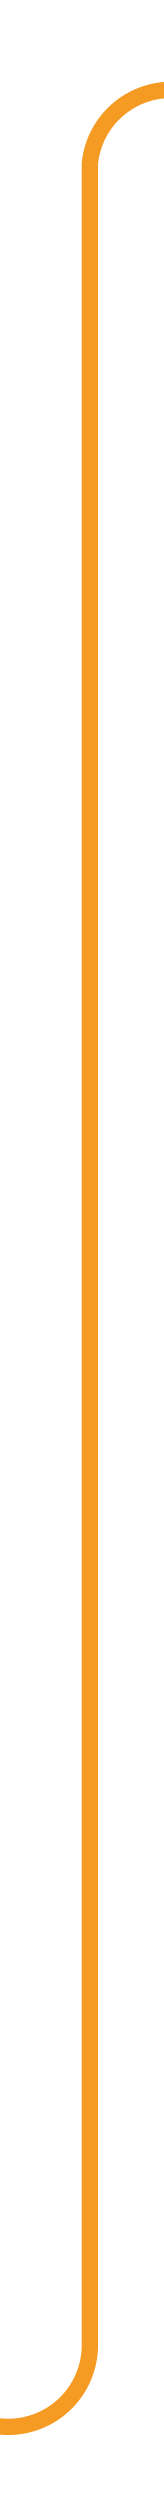
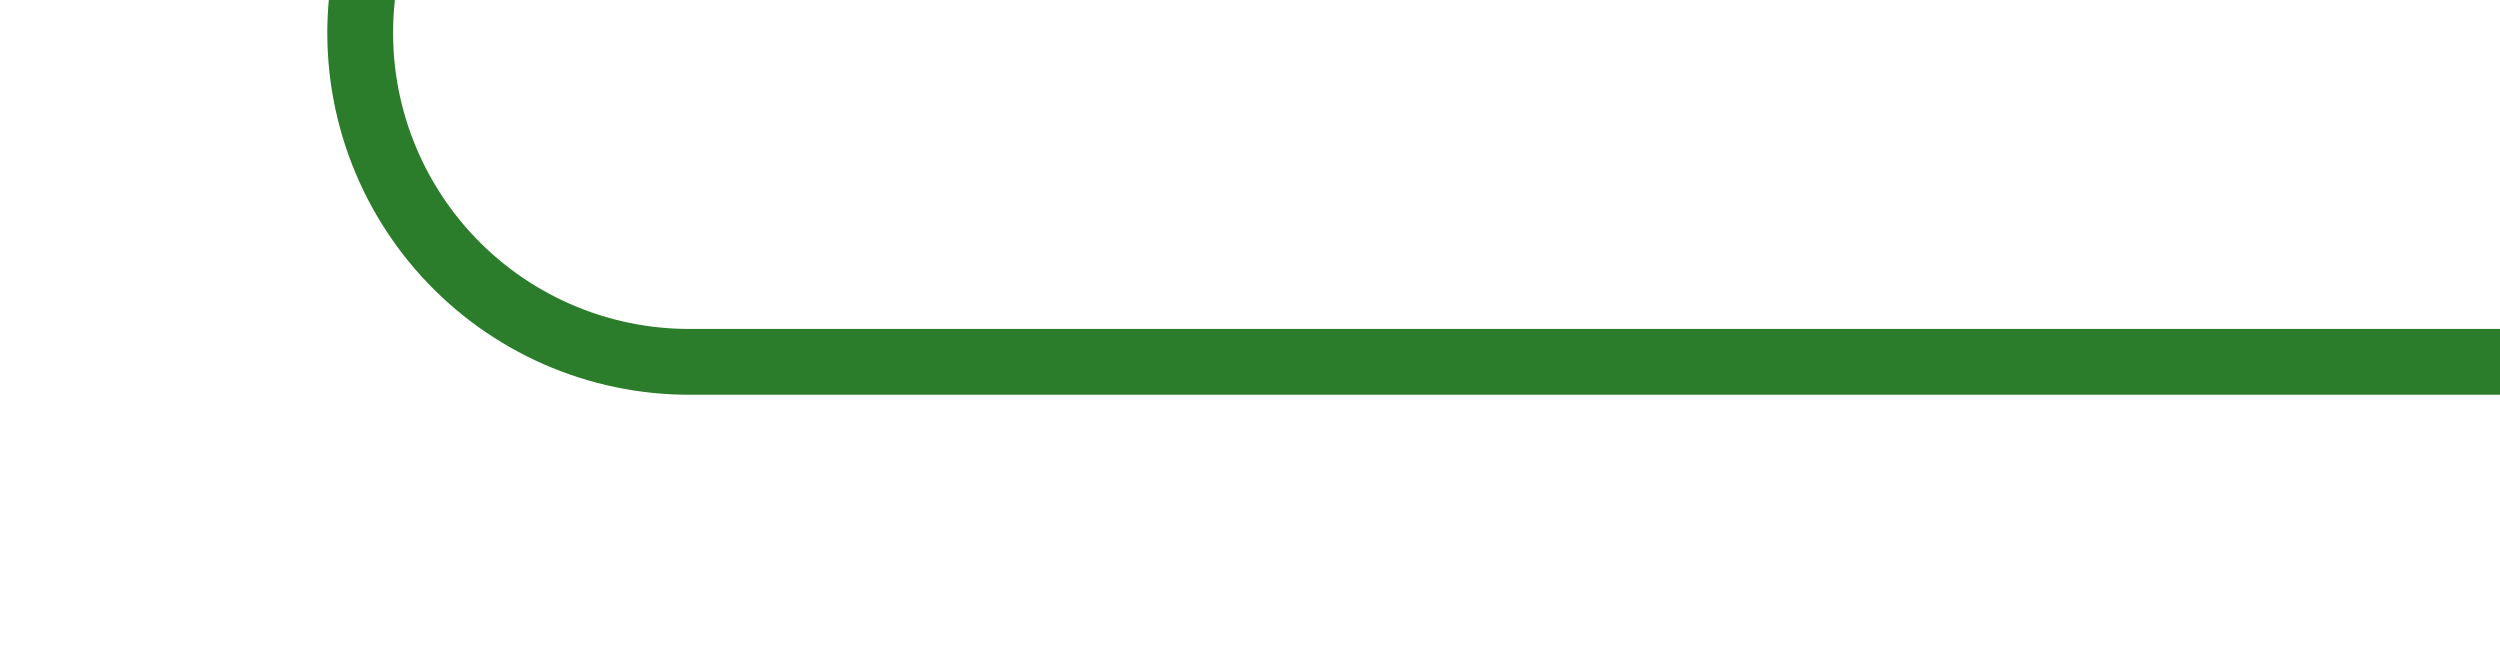
- <svg xmlns="http://www.w3.org/2000/svg" version="1.1" width="10px" height="153px" preserveAspectRatio="xMidYMin meet" viewBox="1702 269  8 153">
-   <path d="M 1665.5 420.5  A 3 3 0 0 1 1668.5 417.5 L 1701 417.5  A 5 5 0 0 0 1706.5 412.5 L 1706.5 279  A 5 5 0 0 1 1711.5 274.5 L 1762 274.5  " stroke-width="1" stroke="#f59a23" fill="none" />
+ <svg xmlns="http://www.w3.org/2000/svg" version="1.1" width="38px" height="10px" preserveAspectRatio="xMinYMid meet" viewBox="1211 242  38 8">
+   <path d="M 1152 140.5  L 1211 140.5  A 5 5 0 0 1 1216.5 145.5 L 1216.5 241  A 5 5 0 0 0 1221.5 246.5 L 1249 246.5  " stroke-width="1" stroke="#2b7d2b" fill="none" />
</svg>
